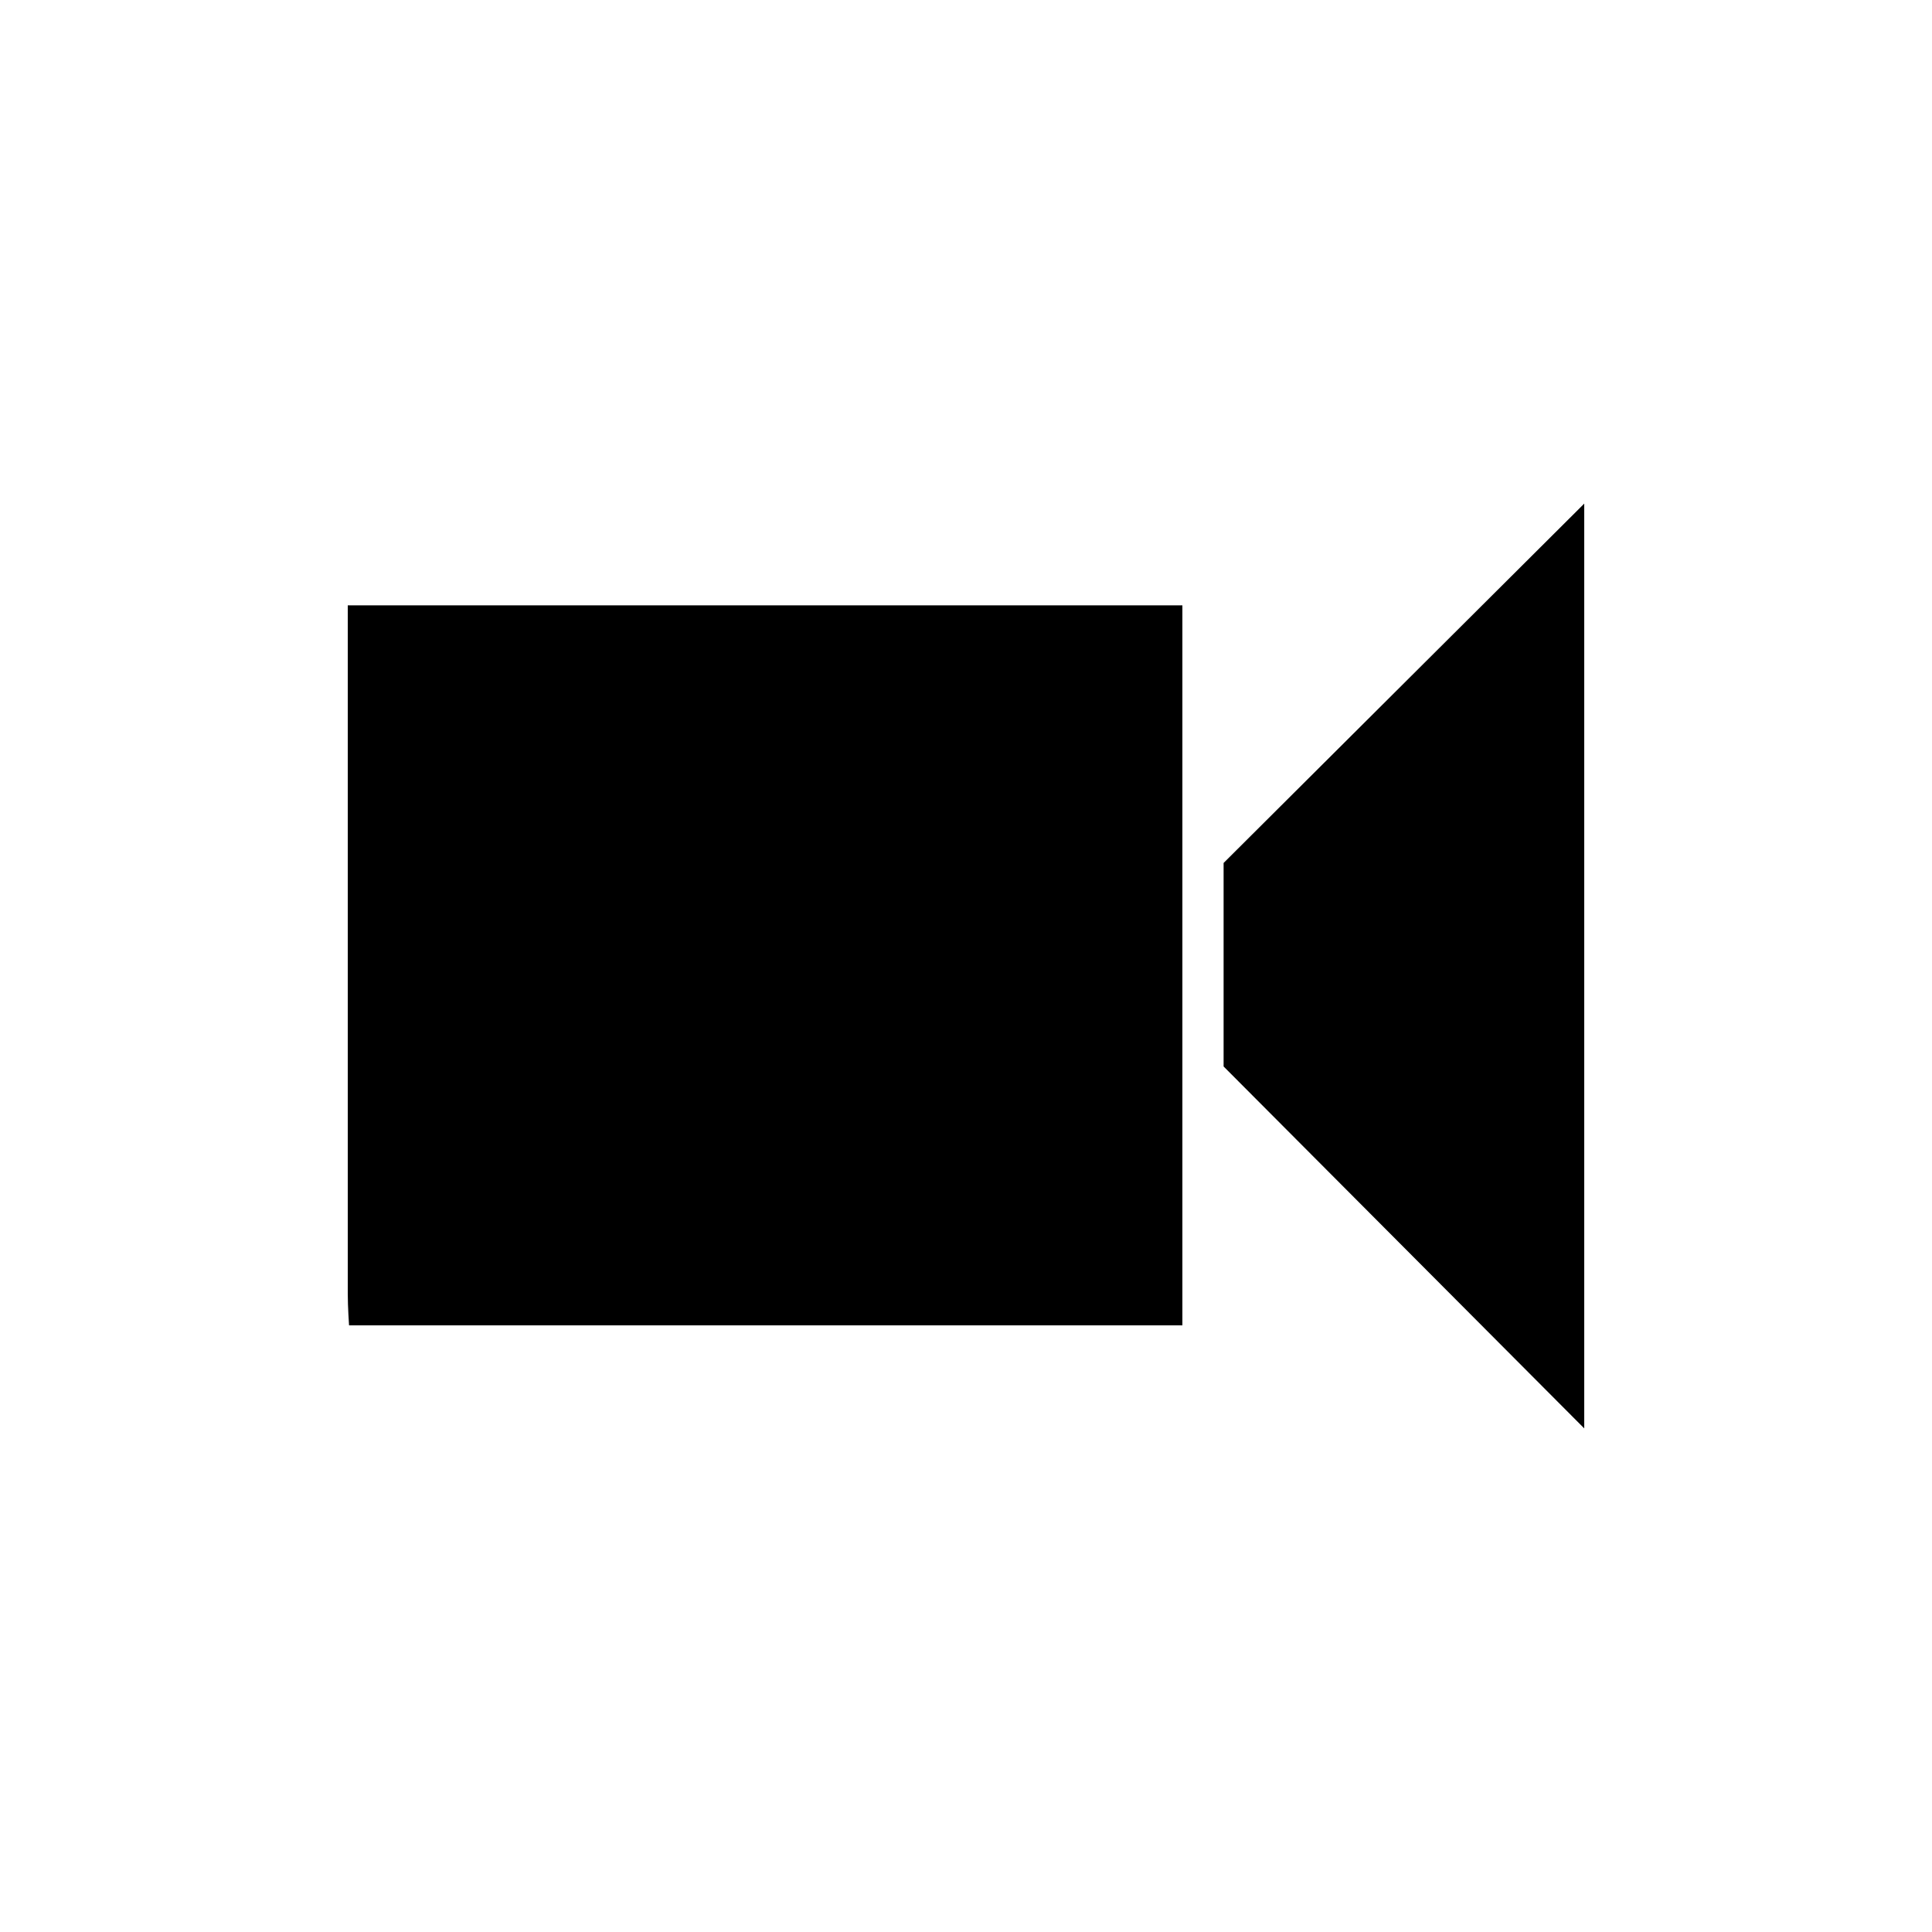
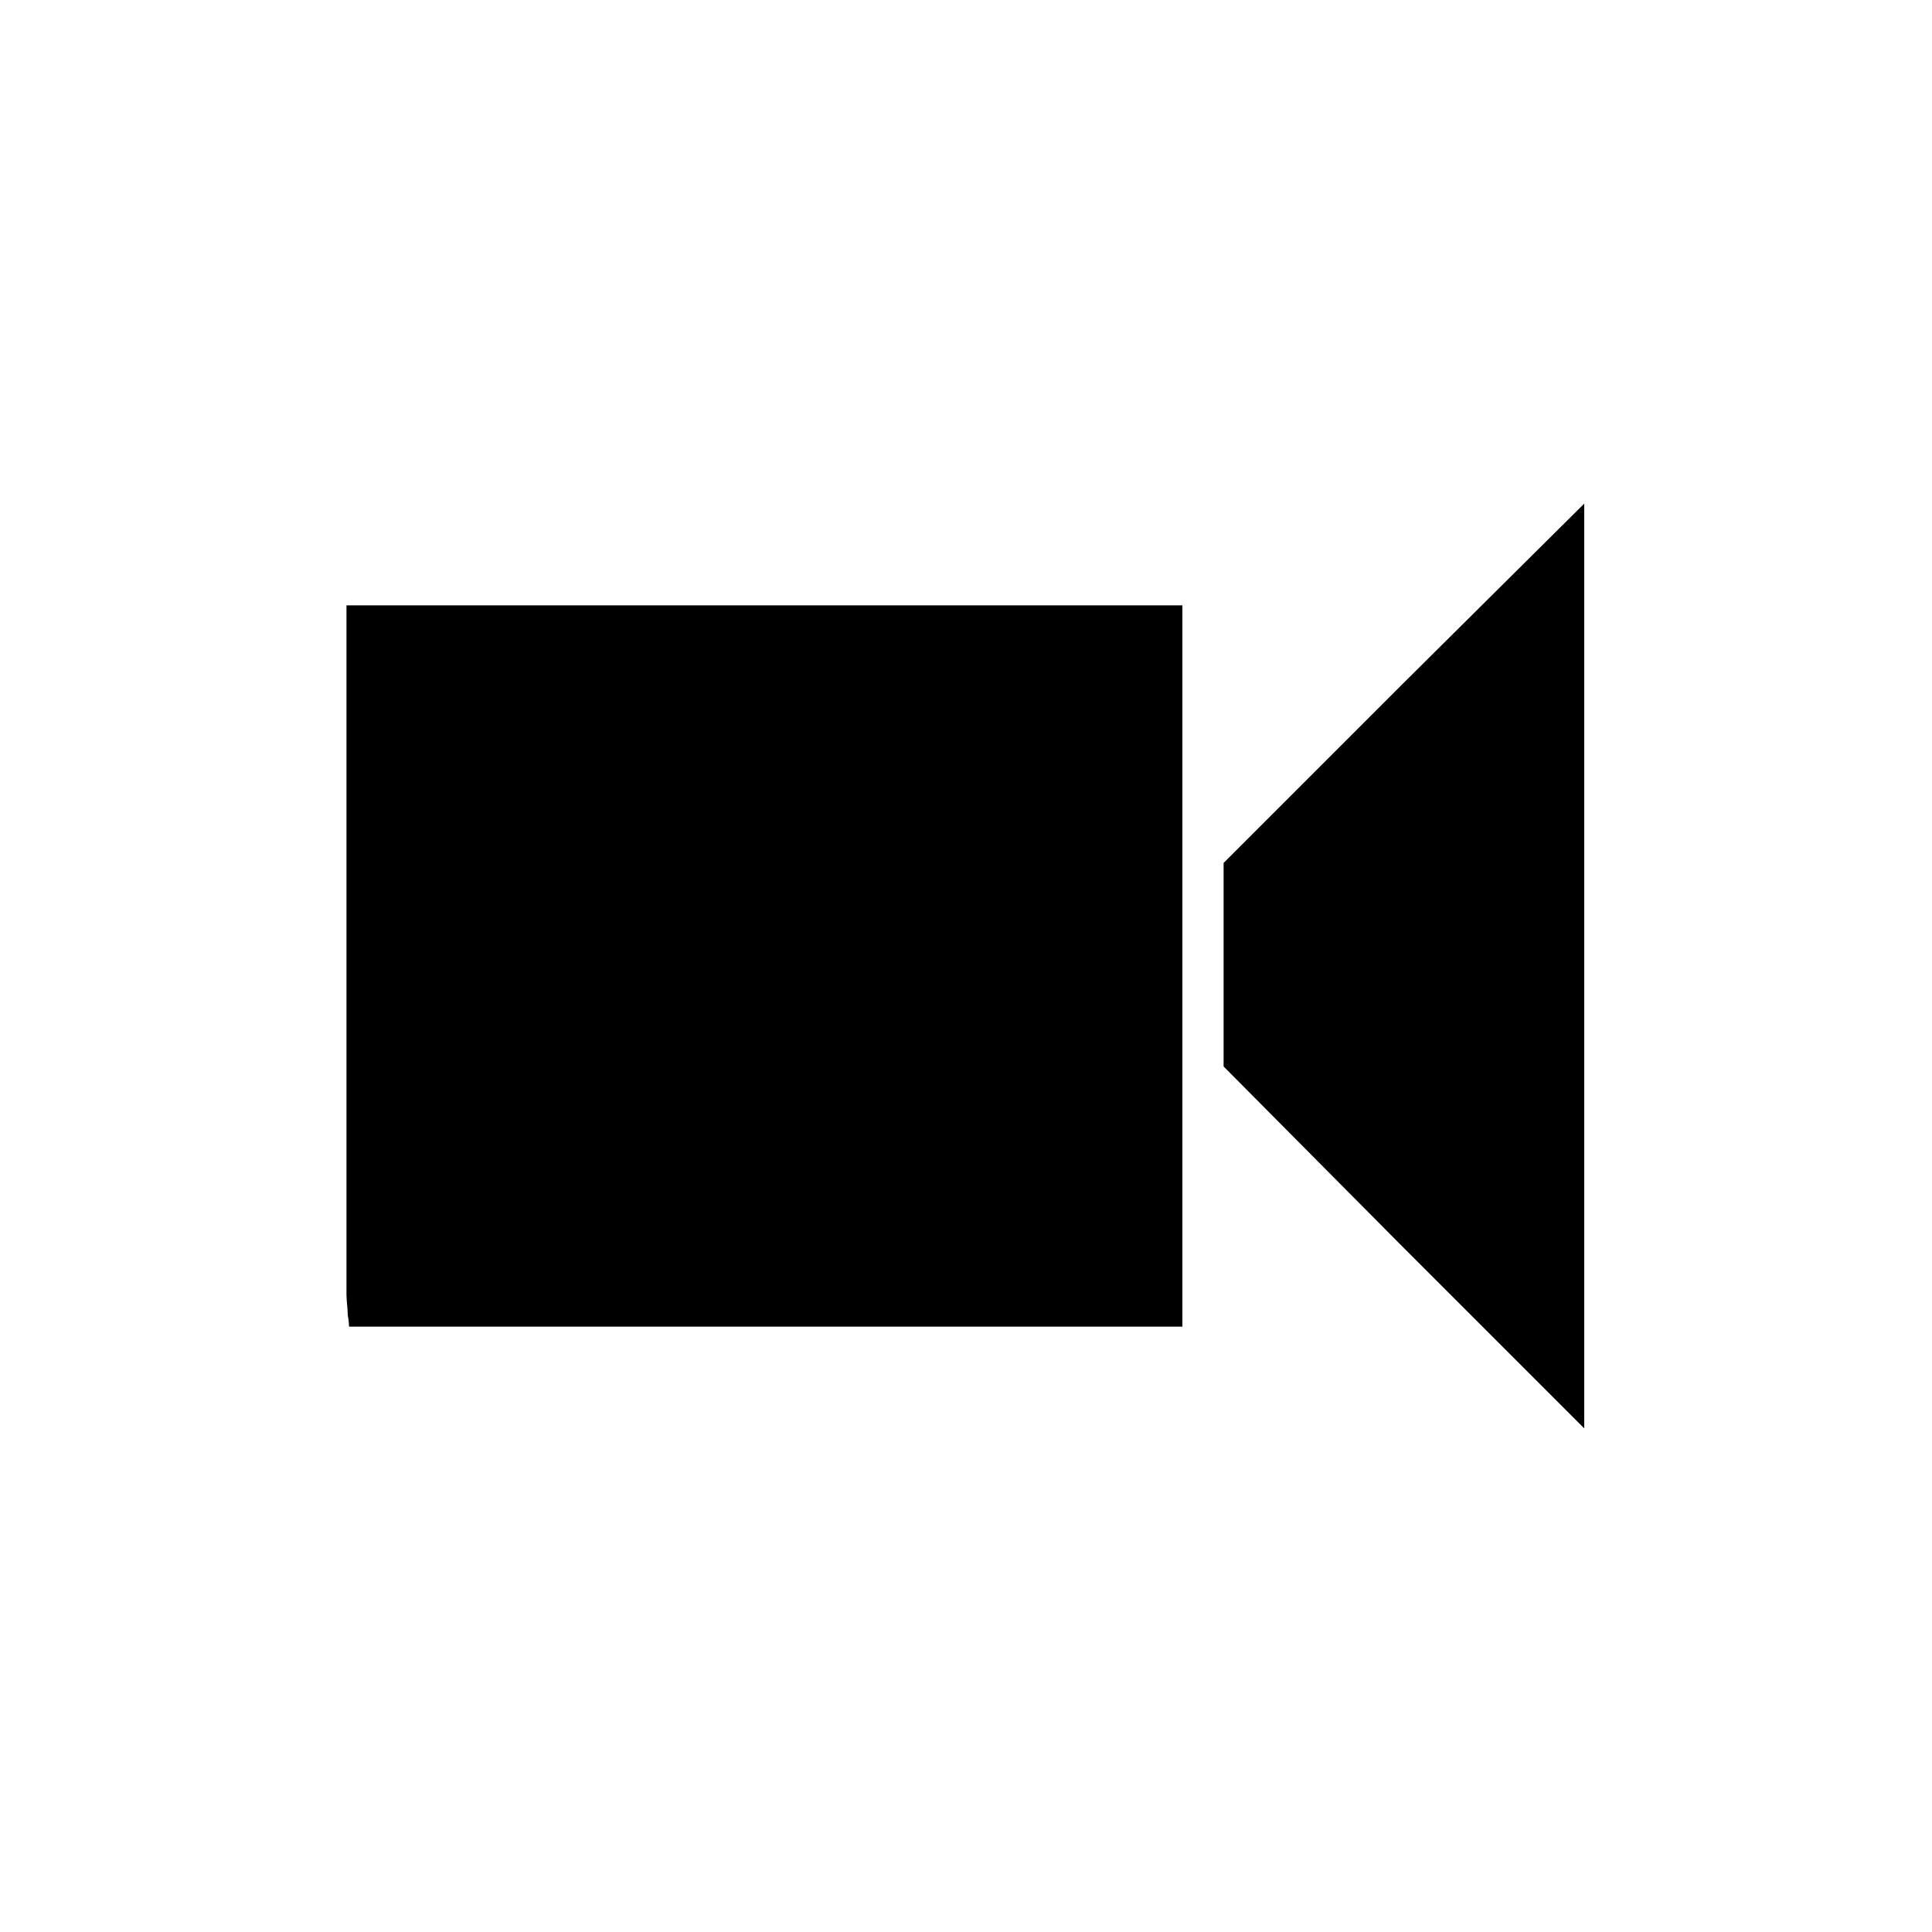
- <svg xmlns="http://www.w3.org/2000/svg" version="1.1" id="Icons_3_" x="0px" y="0px" viewBox="0 0 150 150" enable-background="new 0 0 150 150" xml:space="preserve">
-   <g id="Error">
- </g>
-   <g id="View">
- </g>
-   <g id="Video">
-     <path d="M91.8,47v55.9c0,0-0.9,0-1.9,0H27.1c0,0-0.1-1.4-0.1-2.5V49.4c0-1.1,0-2.4,0-2.4h62.8C90.9,47,91.8,47,91.8,47z" />
-     <polygon points="95,82.8 95,67 123,39.1 123,110.9  " />
-   </g>
-   <g id="User_Personal">
- </g>
-   <g id="Upload">
- </g>
-   <g id="Travel">
- </g>
-   <g id="Transfers">
- </g>
-   <g id="Tools">
- </g>
-   <g id="Clock">
- </g>
-   <g id="Fast_Track">
- </g>
-   <g id="Camera">
- </g>
-   <g id="Tablet">
- </g>
-   <g id="Switch">
- </g>
-   <g id="Survey">
- </g>
-   <g id="Minimize">
- </g>
-   <g id="Stock_Up">
- </g>
-   <g id="Stock_Down">
- </g>
-   <g id="Sound">
- </g>
-   <g id="Shopping_Cart">
- </g>
-   <g id="Share">
- </g>
-   <g id="Settings">
- </g>
-   <g id="Secure_Key_Passcode">
- </g>
-   <g id="Search">
- </g>
-   <g id="Script">
- </g>
-   <g id="Staff_Channels">
-     <g id="Signature">
- 	</g>
-     <g id="Shortcuts">
- 	</g>
-     <g id="Microphone">
- 	</g>
-     <g id="Dial">
- 	</g>
-   </g>
-   <g id="Social_Icons">
-     <g id="Youtube">
- 	</g>
-     <g id="Youtube_Solid">
- 	</g>
-     <g id="Weibo">
- 	</g>
-     <g id="Weibo_Solid">
- 	</g>
-     <g id="Vimeo">
- 	</g>
-     <g id="Vimeo_Solid">
- 	</g>
-     <g id="Twitter">
- 	</g>
-     <g id="Twitter_Solid">
- 	</g>
-     <g id="LinkedIn">
- 	</g>
-     <g id="LinkedIn_Solid">
- 	</g>
-     <g id="GooglePlus">
- 	</g>
-     <g id="GooglePlus_Solid">
- 	</g>
-     <g id="Facebook">
- 	</g>
-     <g id="Facebook_Solid">
- 	</g>
+ <svg xmlns="http://www.w3.org/2000/svg" version="1.1" id="icon" x="0px" y="0px" width="150px" height="150px" viewBox="0 0 150 150" enable-background="new 0 0 150 150" xml:space="preserve">
+   <g>
+     <path d="M91.8,47v28v28c0,0-0.2,0-0.6,0c-0.3,0-0.8,0-1.4,0H58.5H27.1c0,0,0-0.4-0.1-0.9c0-0.5-0.1-1.1-0.1-1.6V74.9V49.4   c0-0.5,0-1.1,0-1.6c0-0.5,0-0.8,0-0.8h31.4h31.4c0.5,0,1,0,1.4,0S91.8,47,91.8,47z" />
+     <polygon points="95,82.8 95,74.9 95,67 109,53 123,39.1 123,75 123,110.9 109,96.9  " />
  </g>
</svg>
